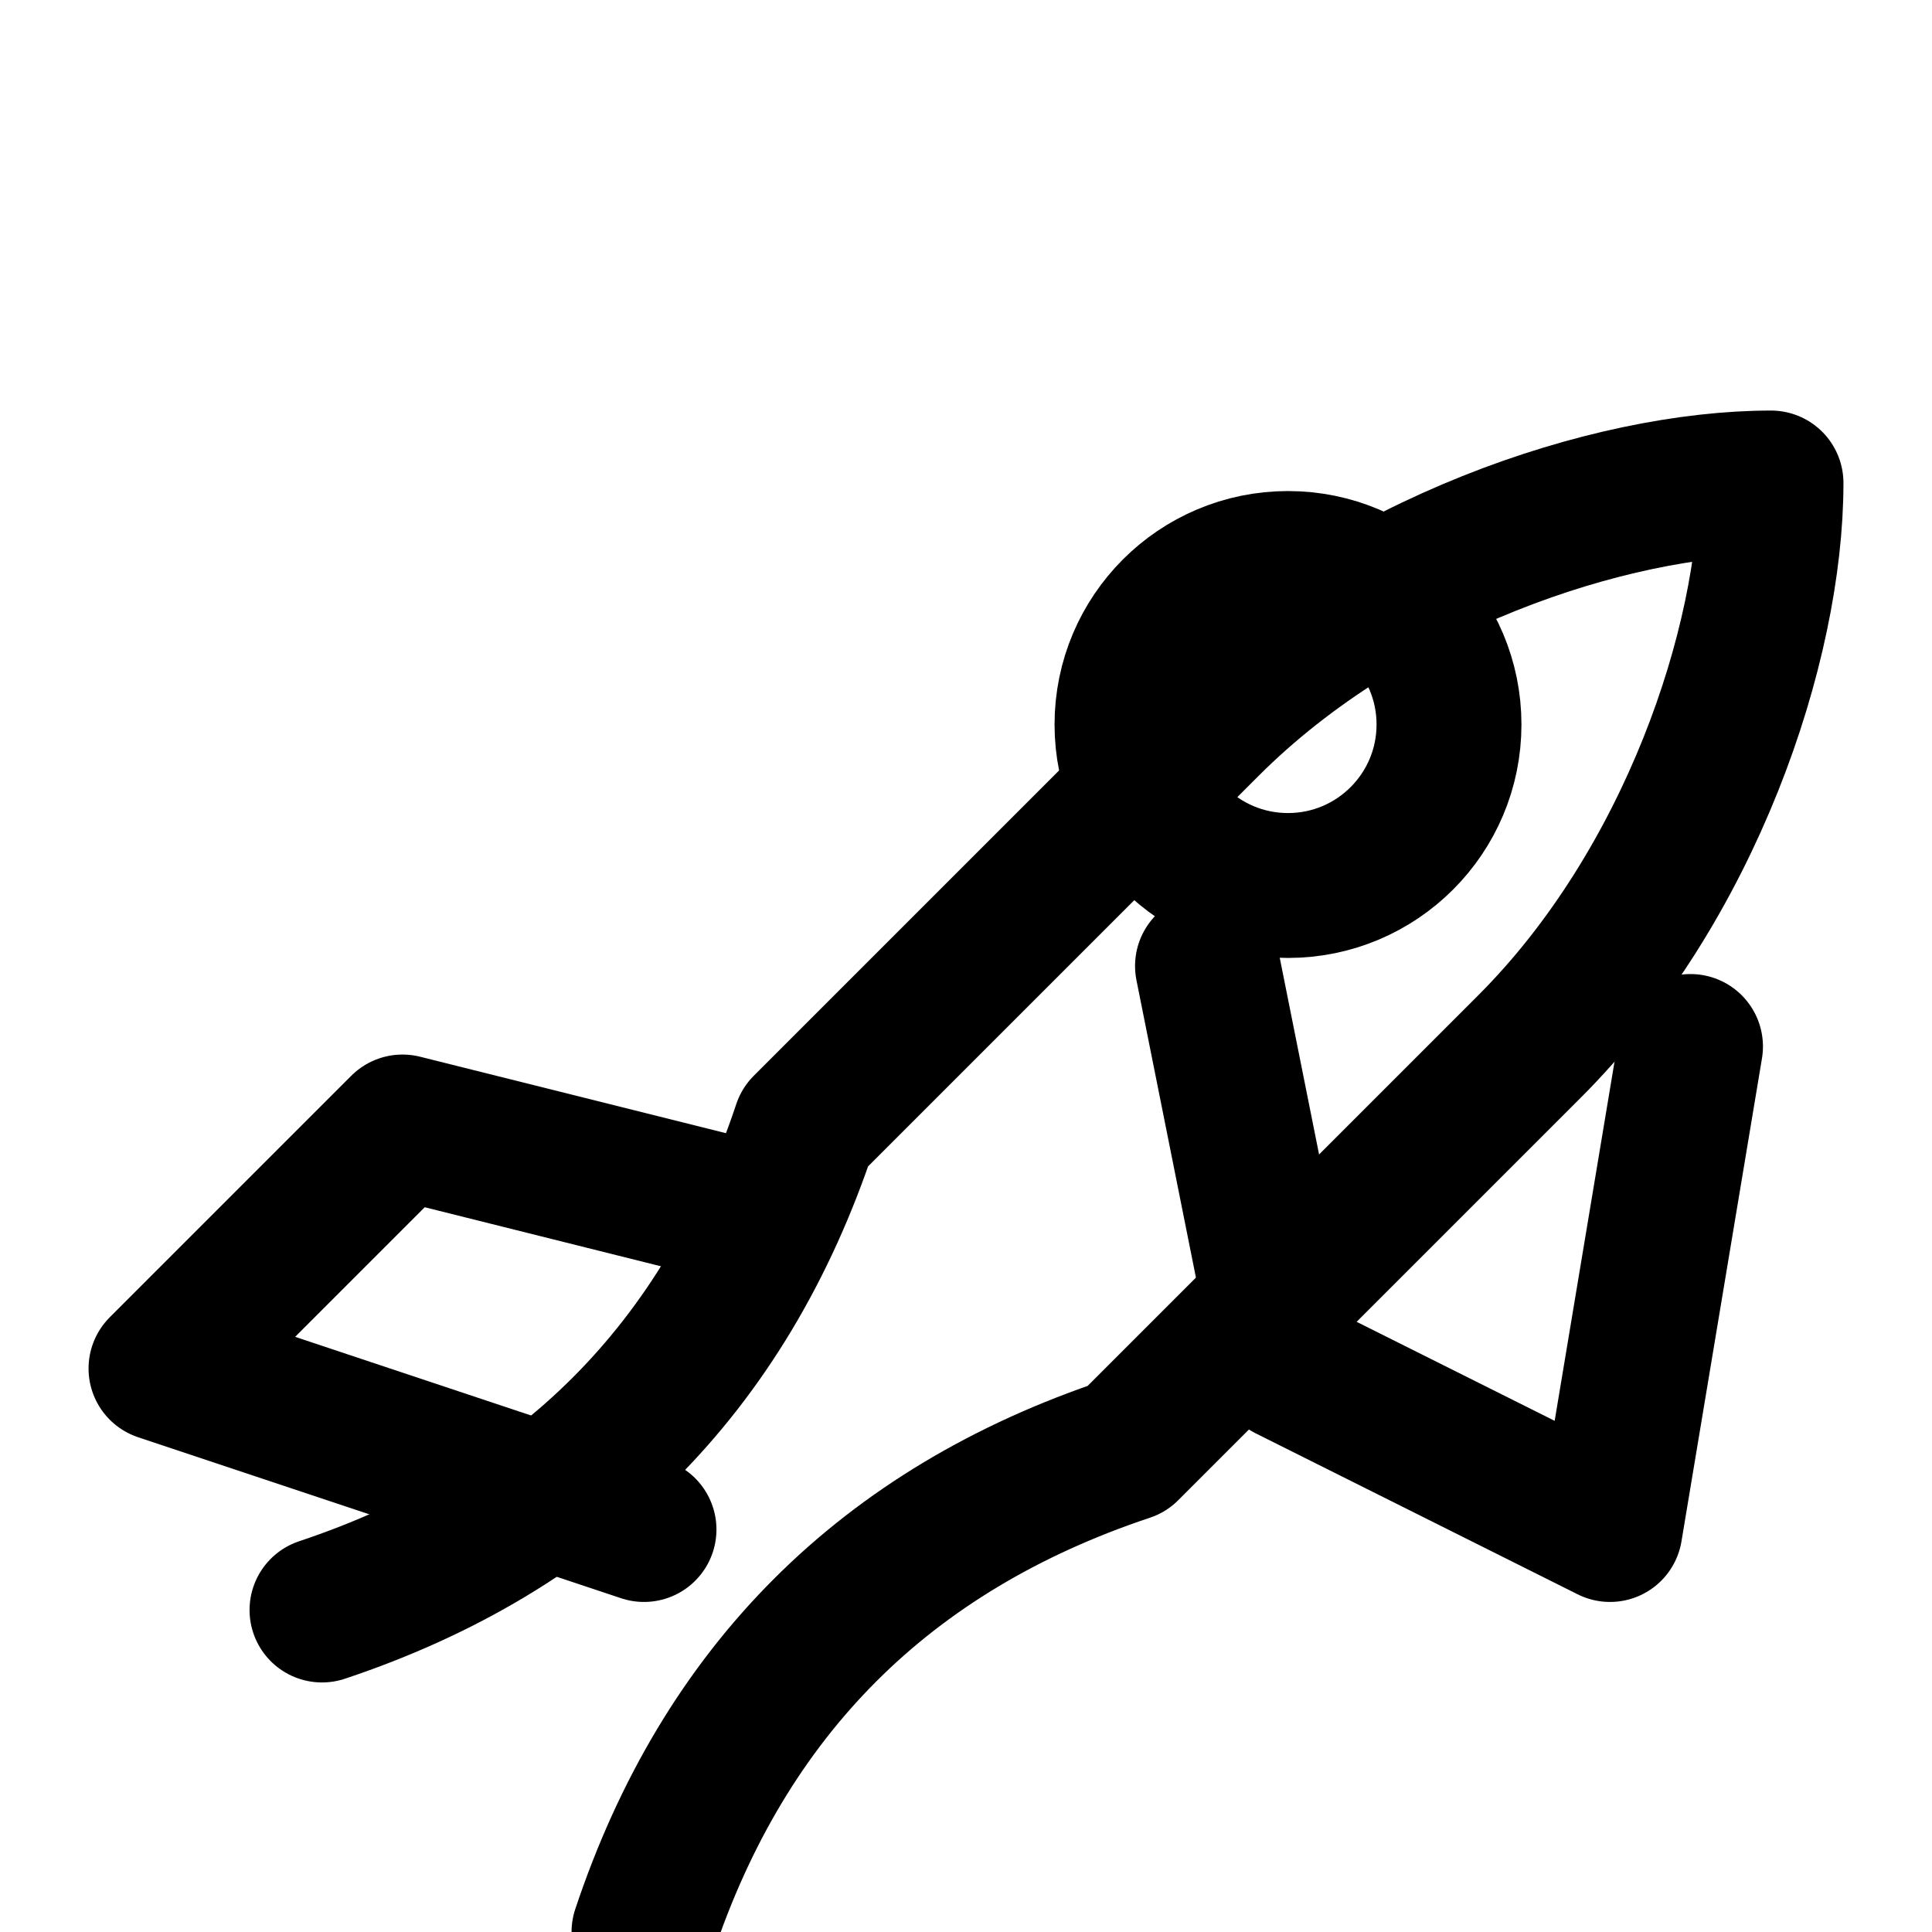
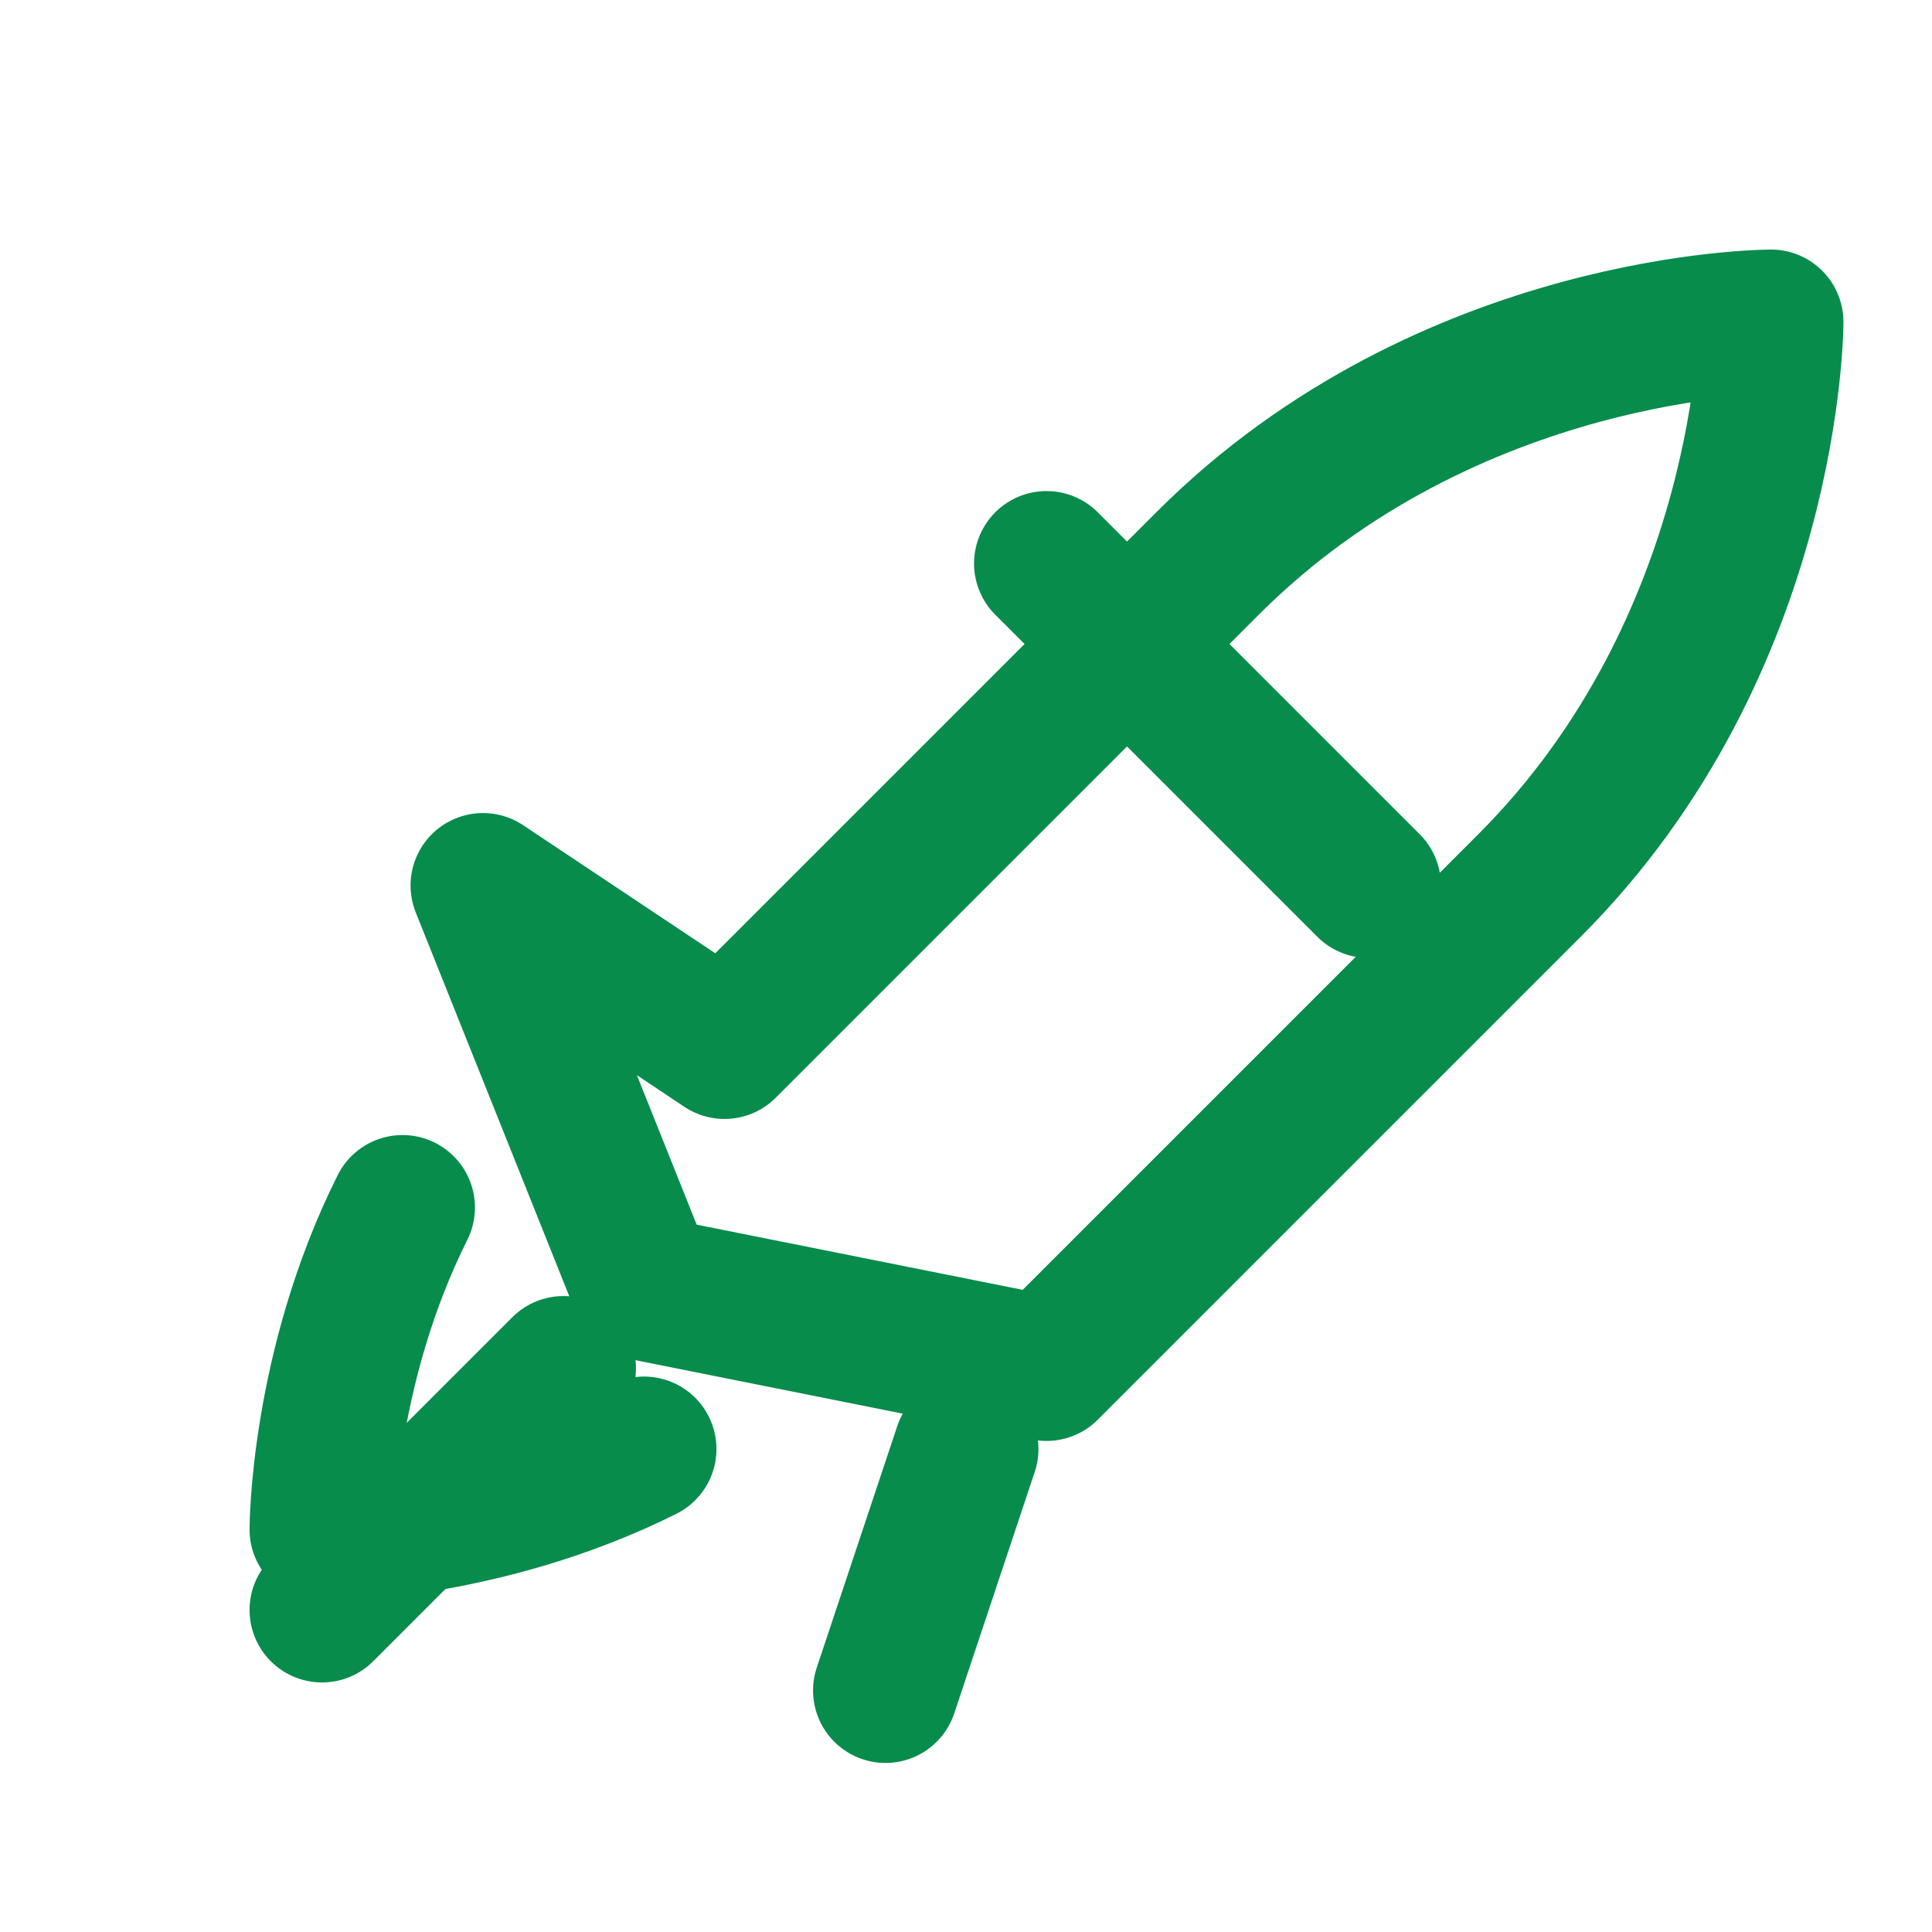
- <svg xmlns="http://www.w3.org/2000/svg" viewBox="0 0 24 24" fill="none" stroke="currentColor" stroke-width="1.8" stroke-linecap="round" stroke-linejoin="round">
-   <path d="M4 20c3-1 5-3 6-6l5-5c2-2 5-3 7-3 0 2-1 5-3 7l-5 5c-3 1-5 3-6 6" />
-   <path d="M9 15 5 14l-3 3 6 2m7-7 1 5 4 2 1-6" />
-   <circle cx="16" cy="9" r="2" />
+ <svg xmlns="http://www.w3.org/2000/svg" viewBox="0 0 24 24" fill="none" stroke="#078C4B" stroke-width="1.8" stroke-linecap="round" stroke-linejoin="round">
+   <path d="M5 15c-1 2-1 4-1 4s2 0 4-1m1-5 6-6c3-3 7-3 7-3s0 4-3 7l-6 6-5-1-2-5Z" />
+   <path d="m13 7 4 4M7 17l-3 3m8-2-1 3" />
</svg>
